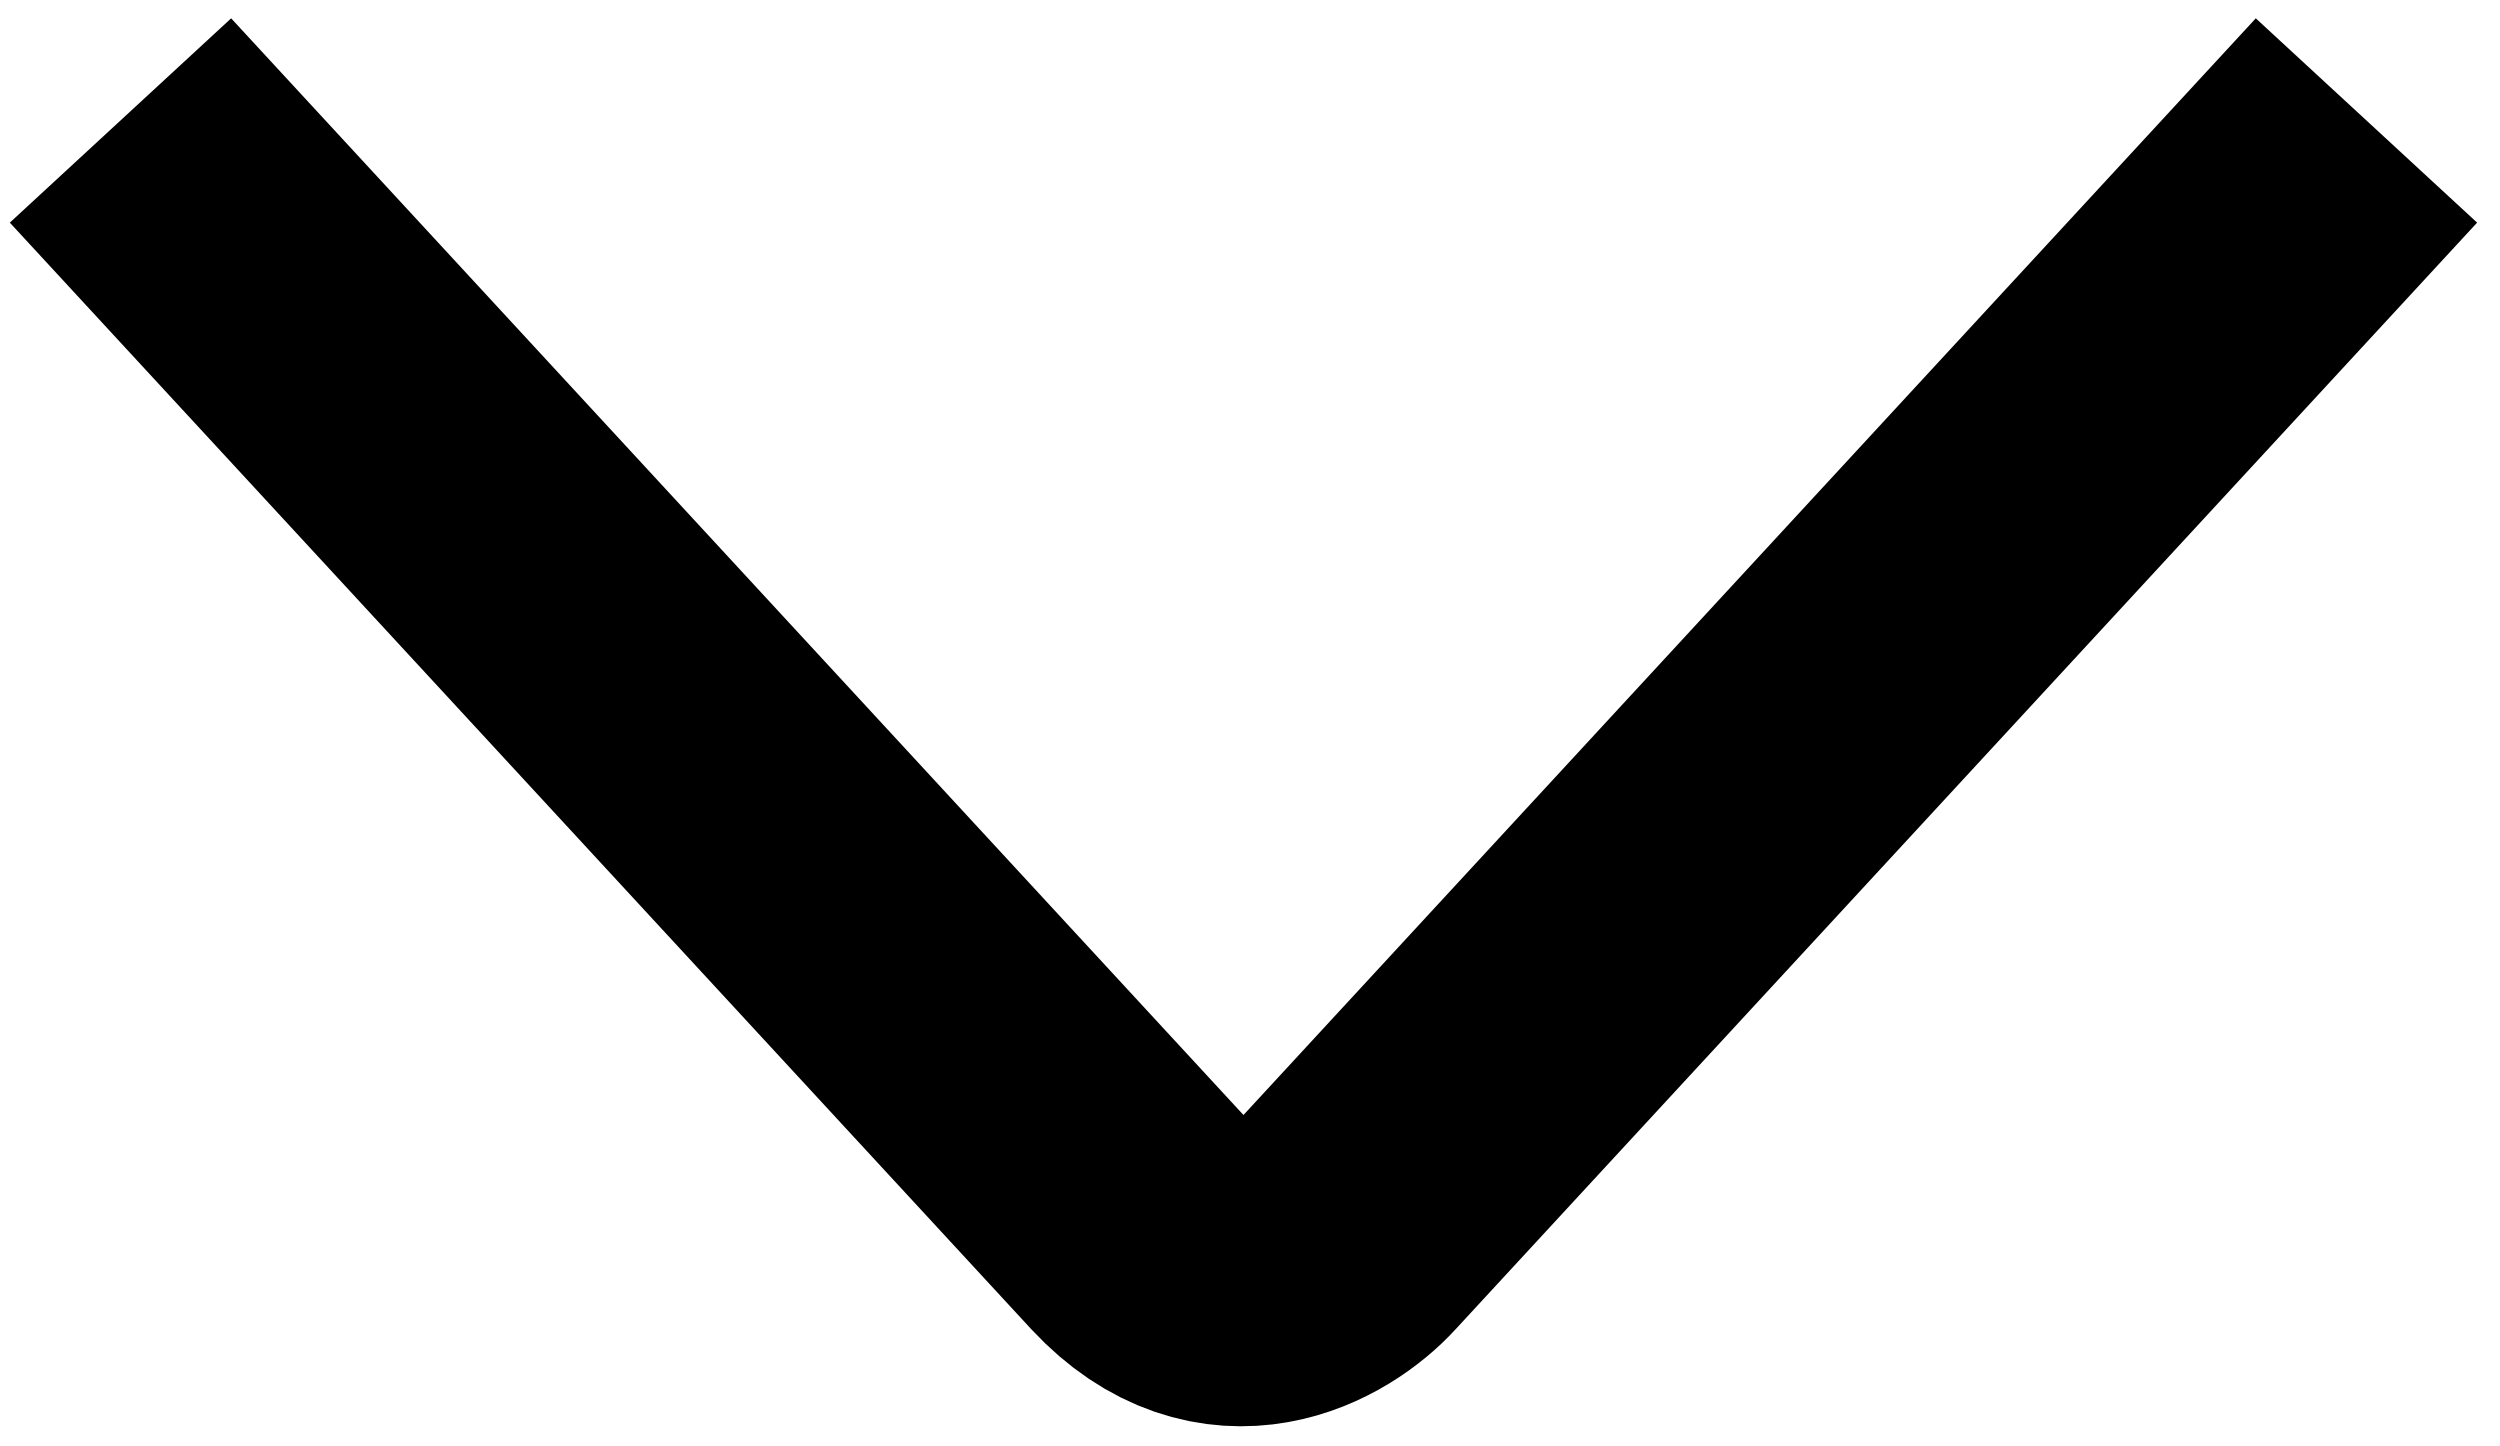
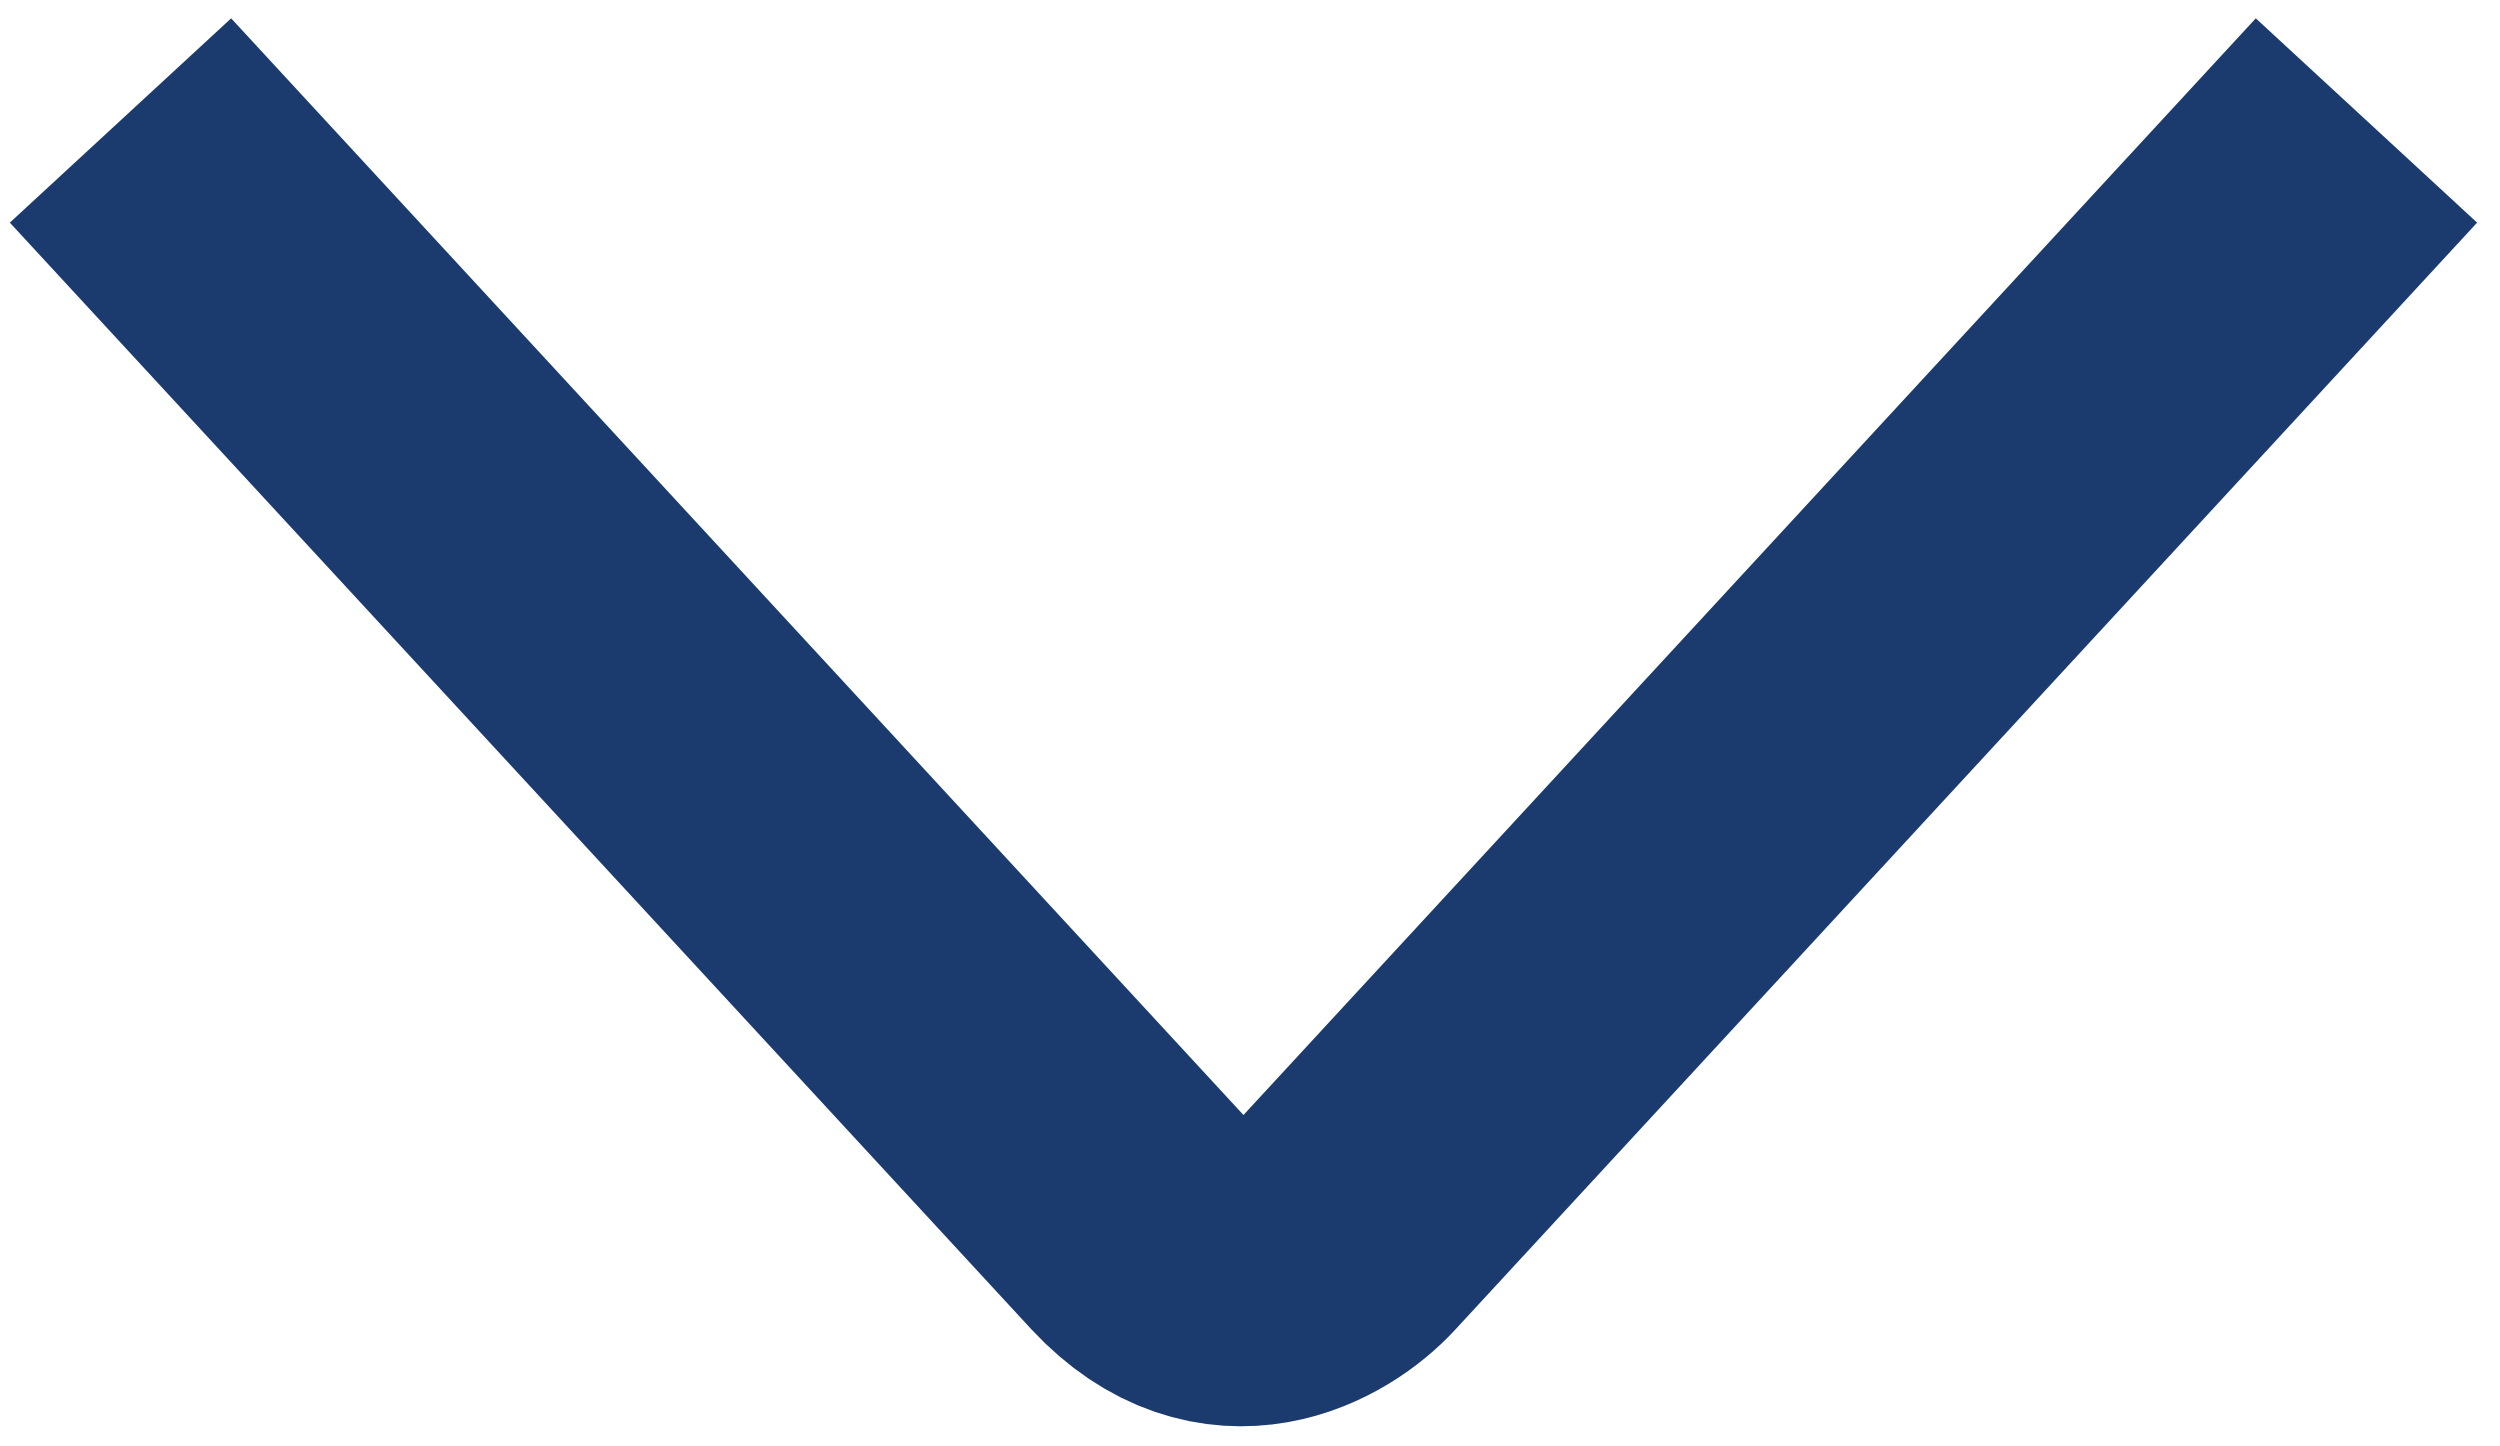
<svg xmlns="http://www.w3.org/2000/svg" width="83" height="48" viewBox="0 0 83 48" fill="none">
-   <path d="M4 4L37.914 40.74C40.644 43.661 43.543 41.957 44.652 40.74L78.566 4" stroke="black" stroke-width="10" />
+   <path d="M4 4L37.914 40.74C40.644 43.661 43.543 41.957 44.652 40.74L78.566 4" stroke="#1B3B6F" stroke-width="10" />
</svg>
